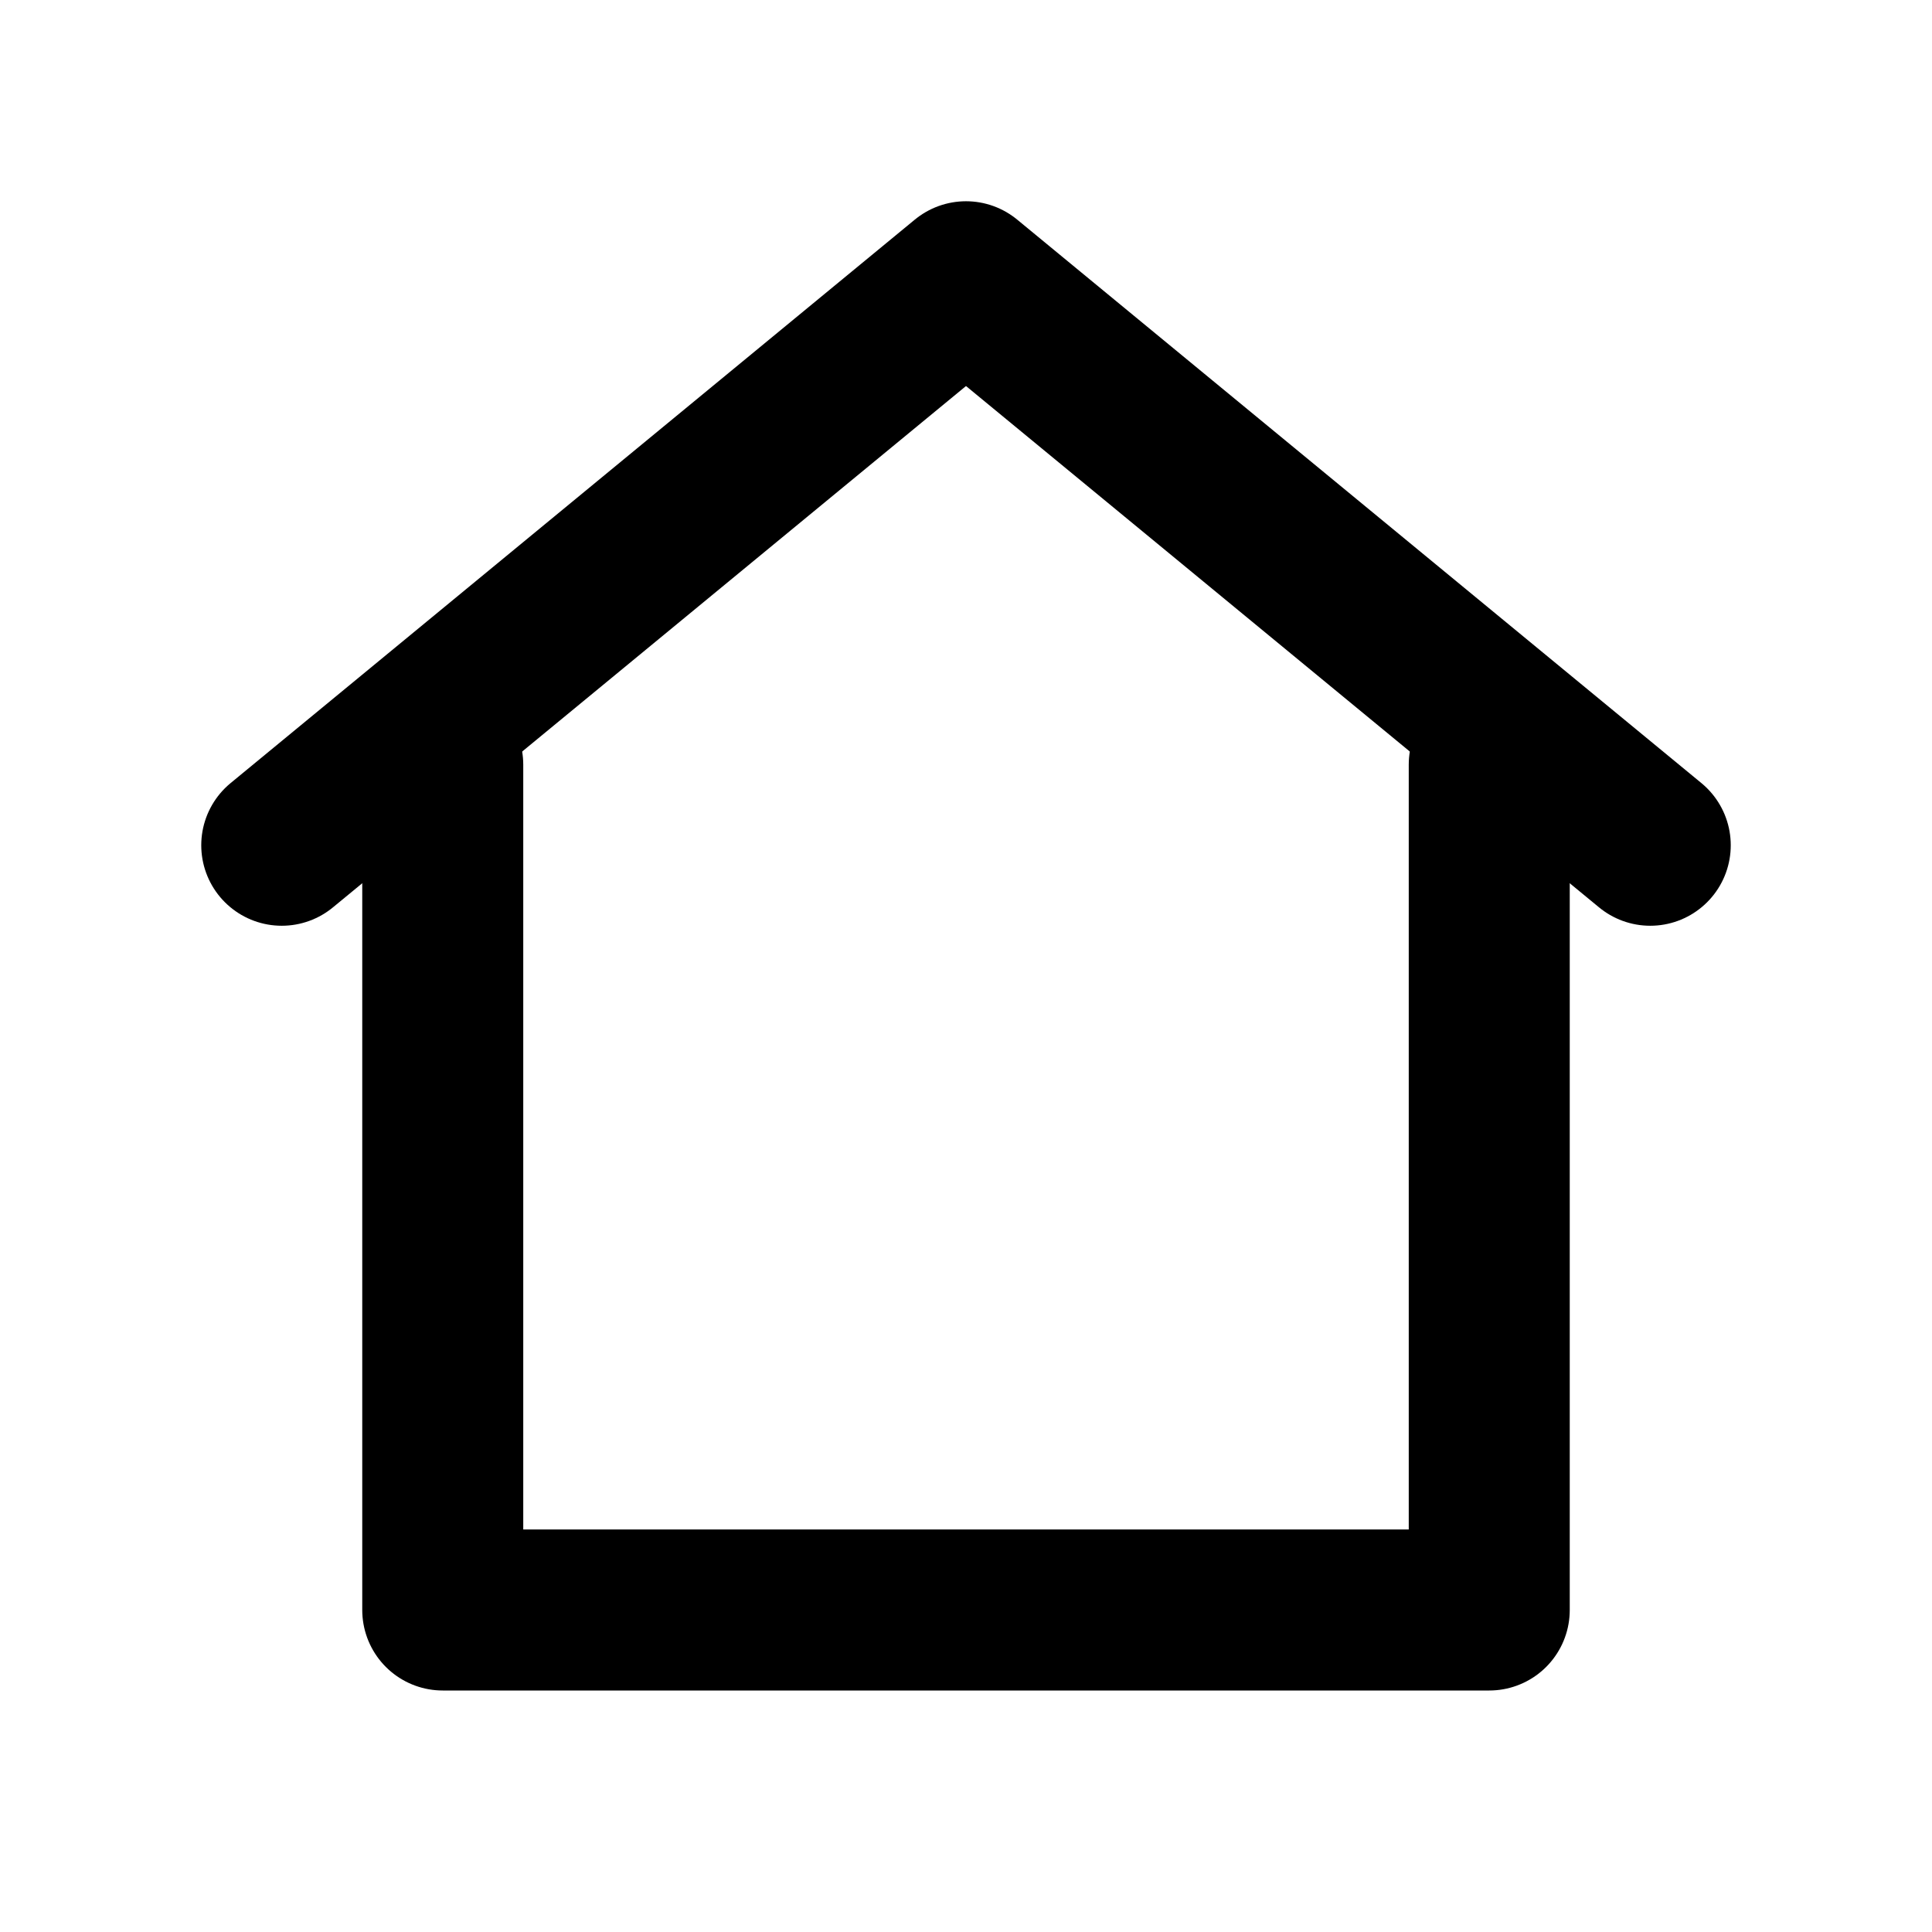
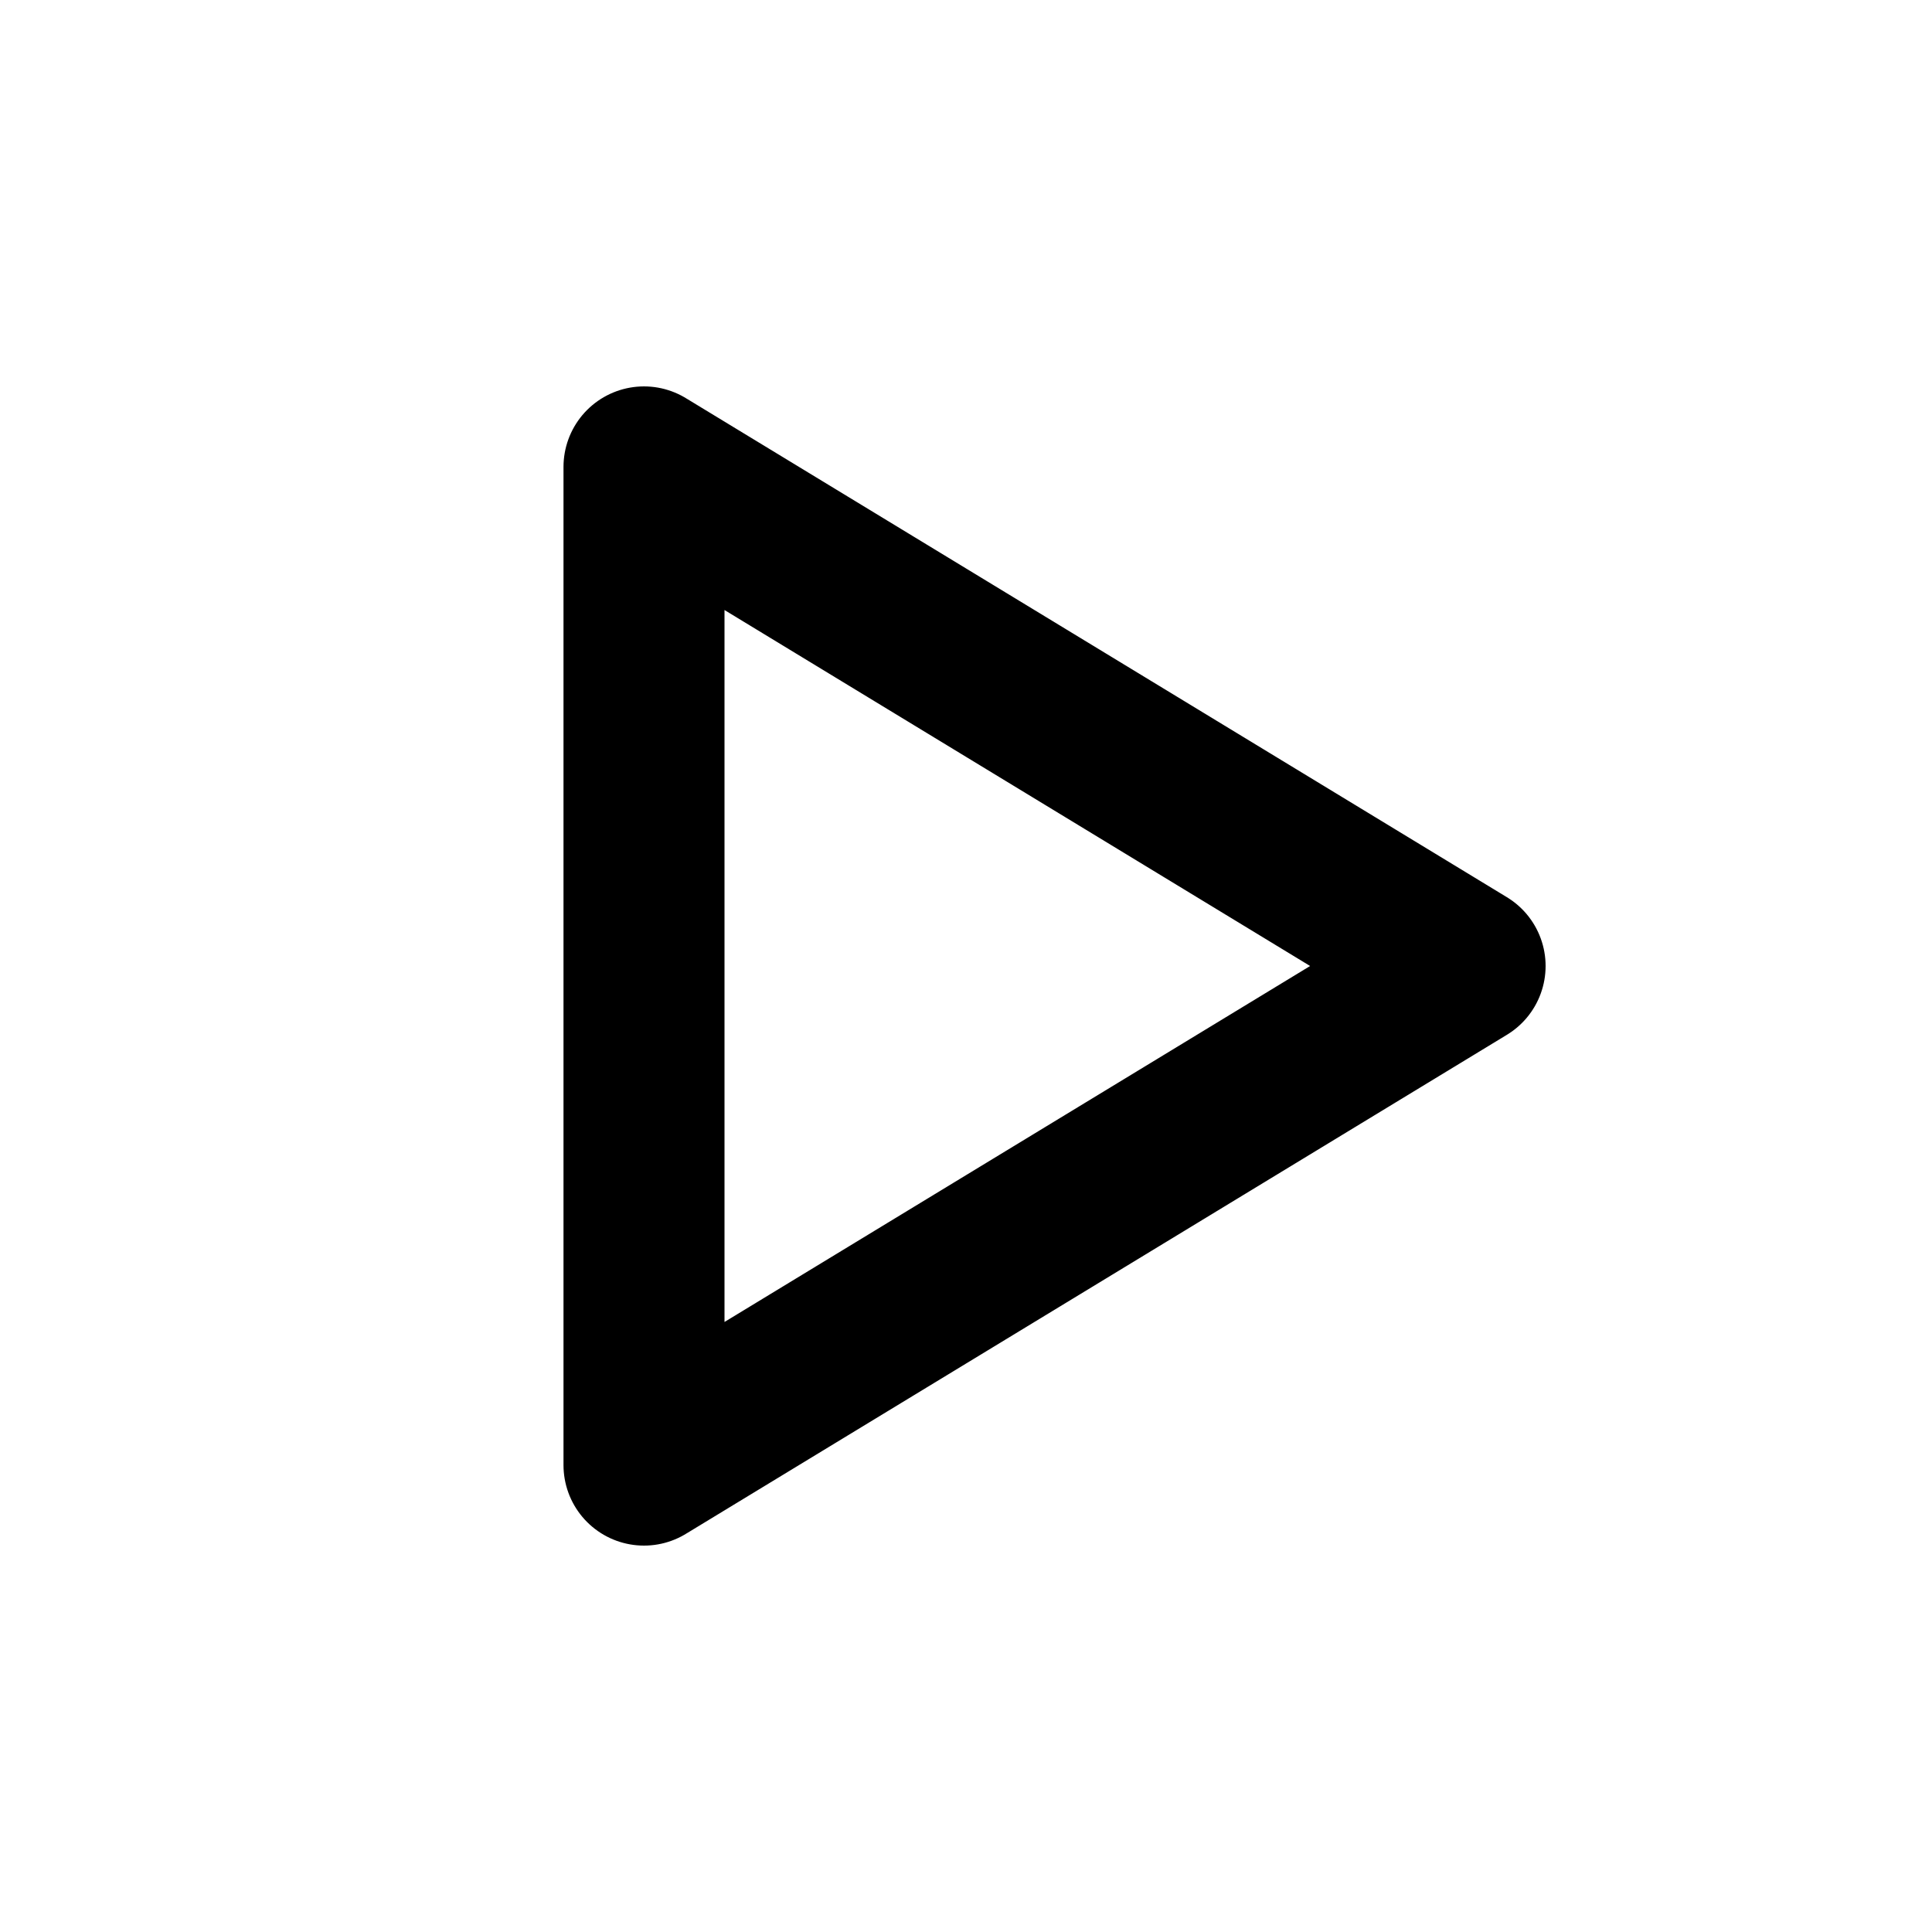
<svg xmlns="http://www.w3.org/2000/svg" viewBox="0 0 24 24">
  <g fill="none" stroke="#000000" stroke-width="2" stroke-linecap="round" stroke-linejoin="round">
-     <path d="M3.5 10.5 12 3.5l8.5 7" />
-     <path d="M5.5 9.5V20h13V9.5" />
+     <path d="M8 5.8v12.4L18.2 12 8 5.8Z" />
  </g>
</svg>
